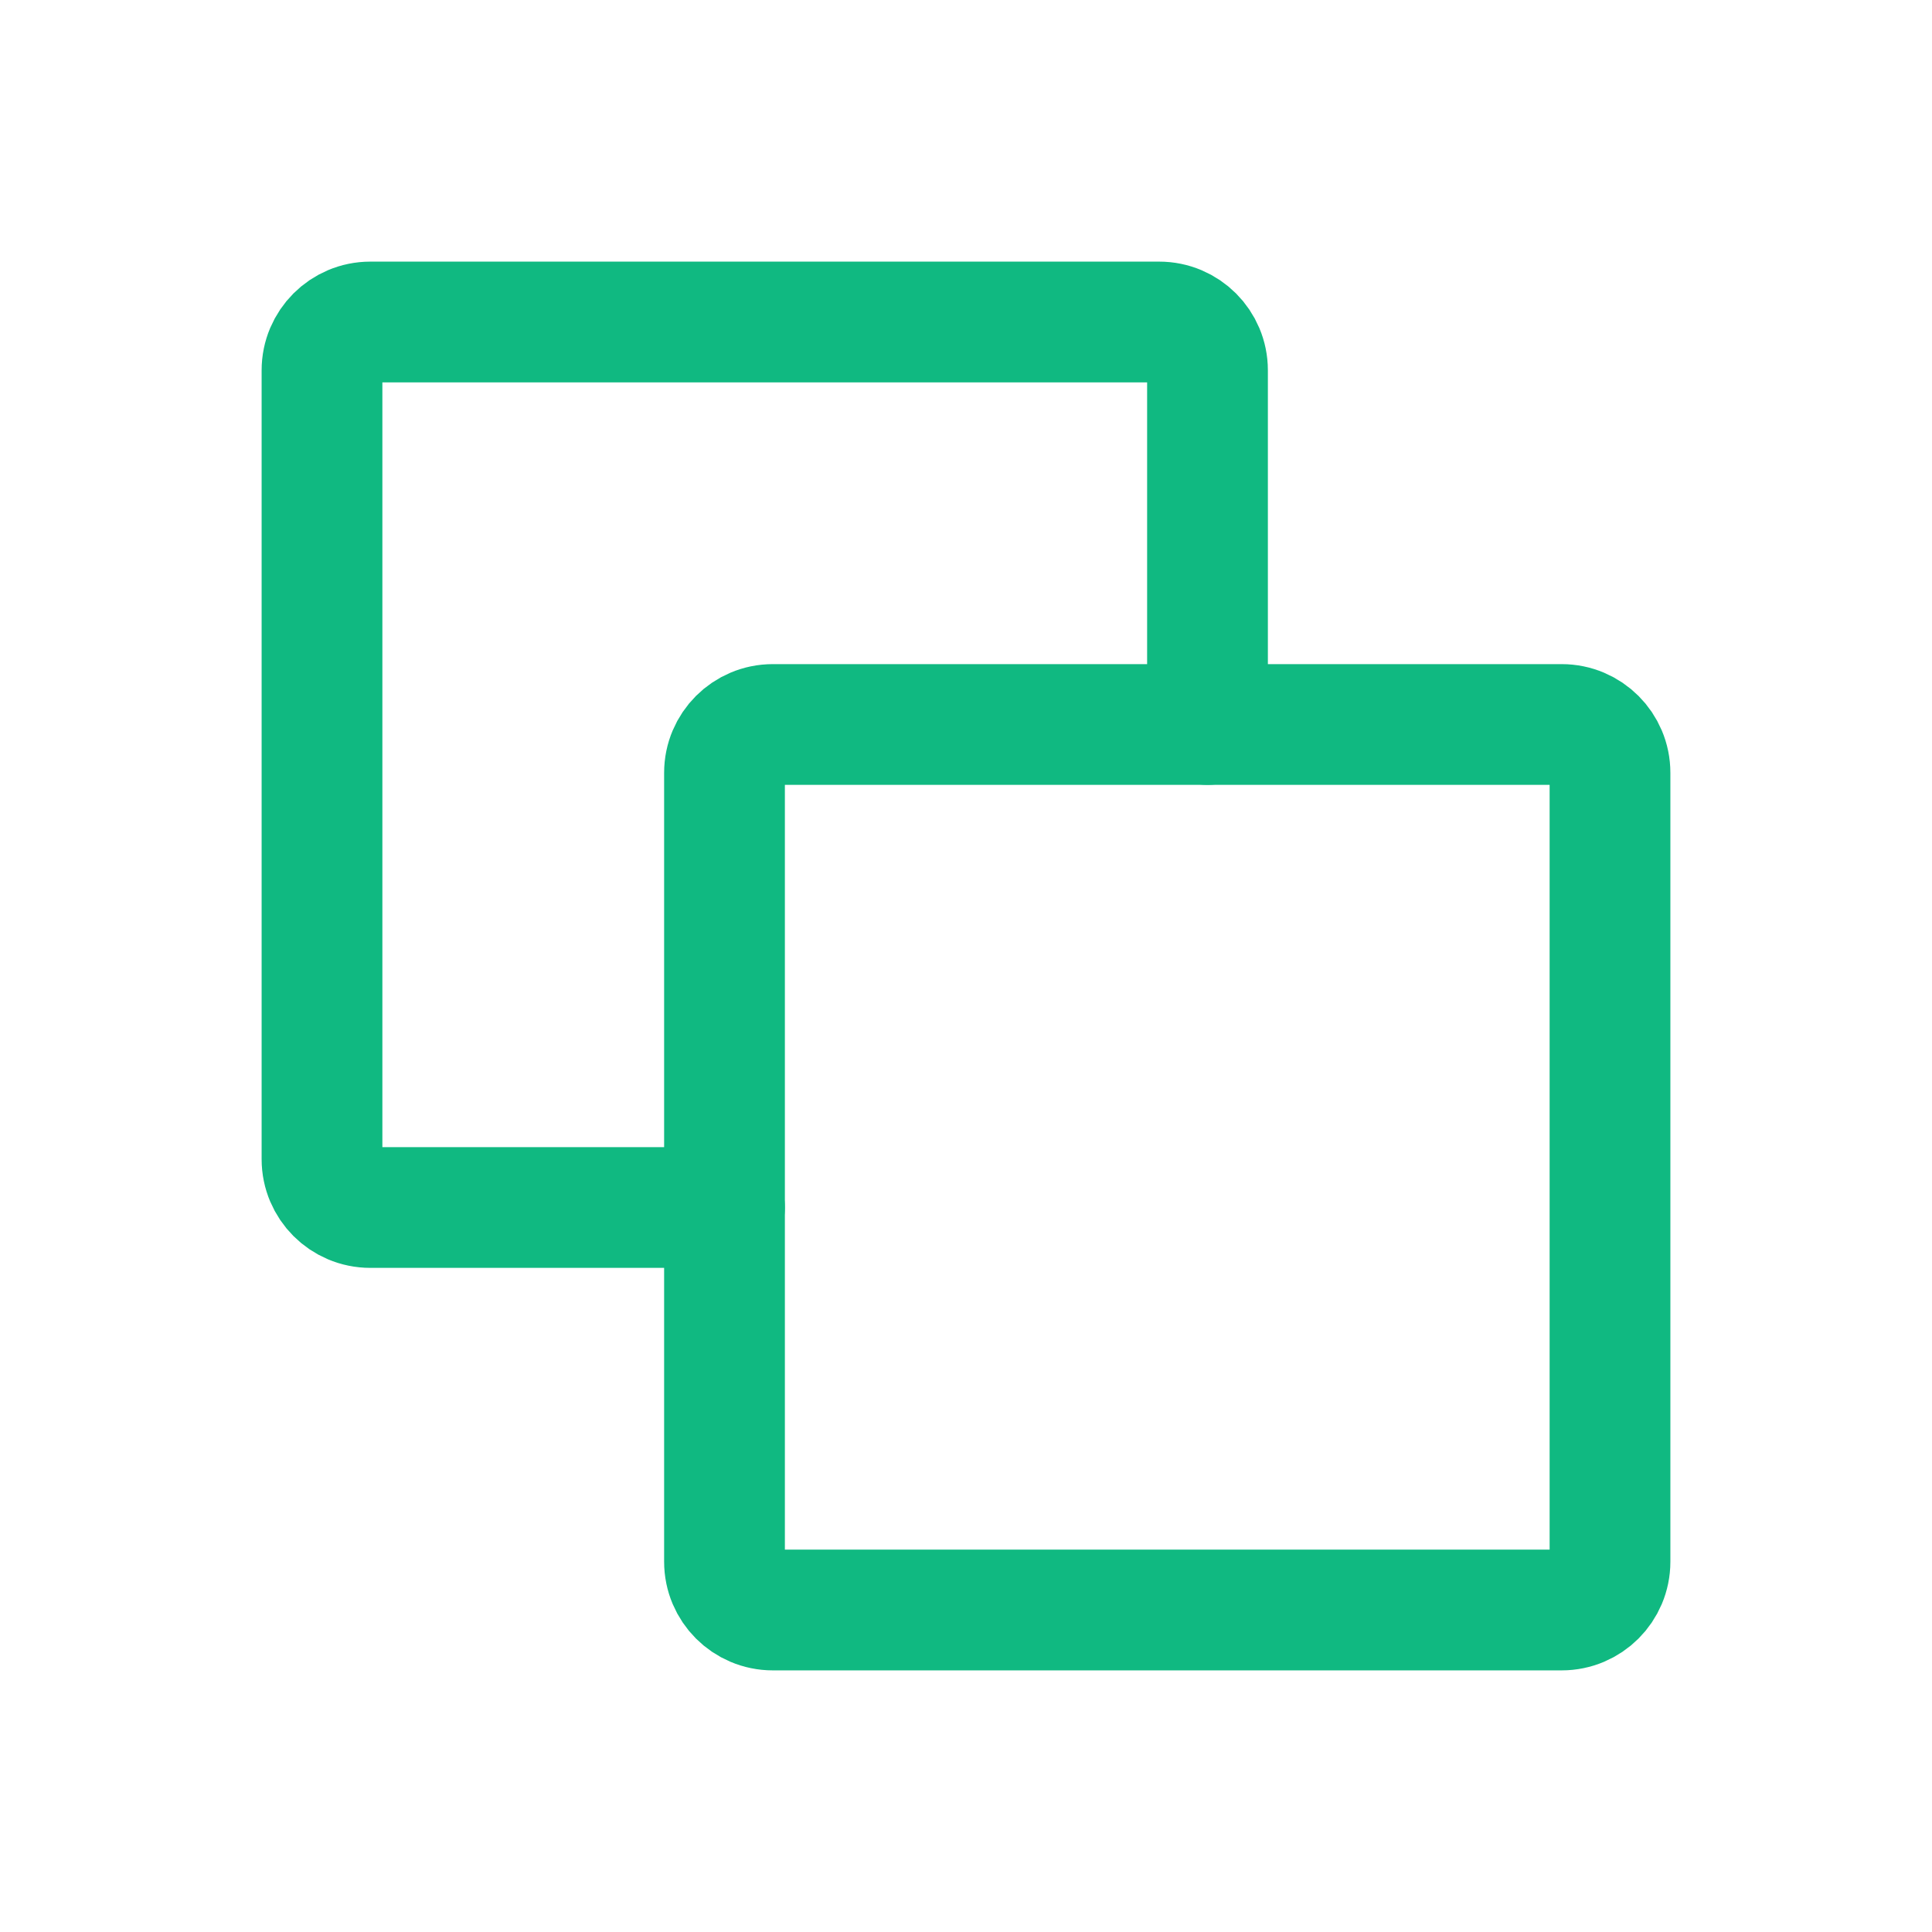
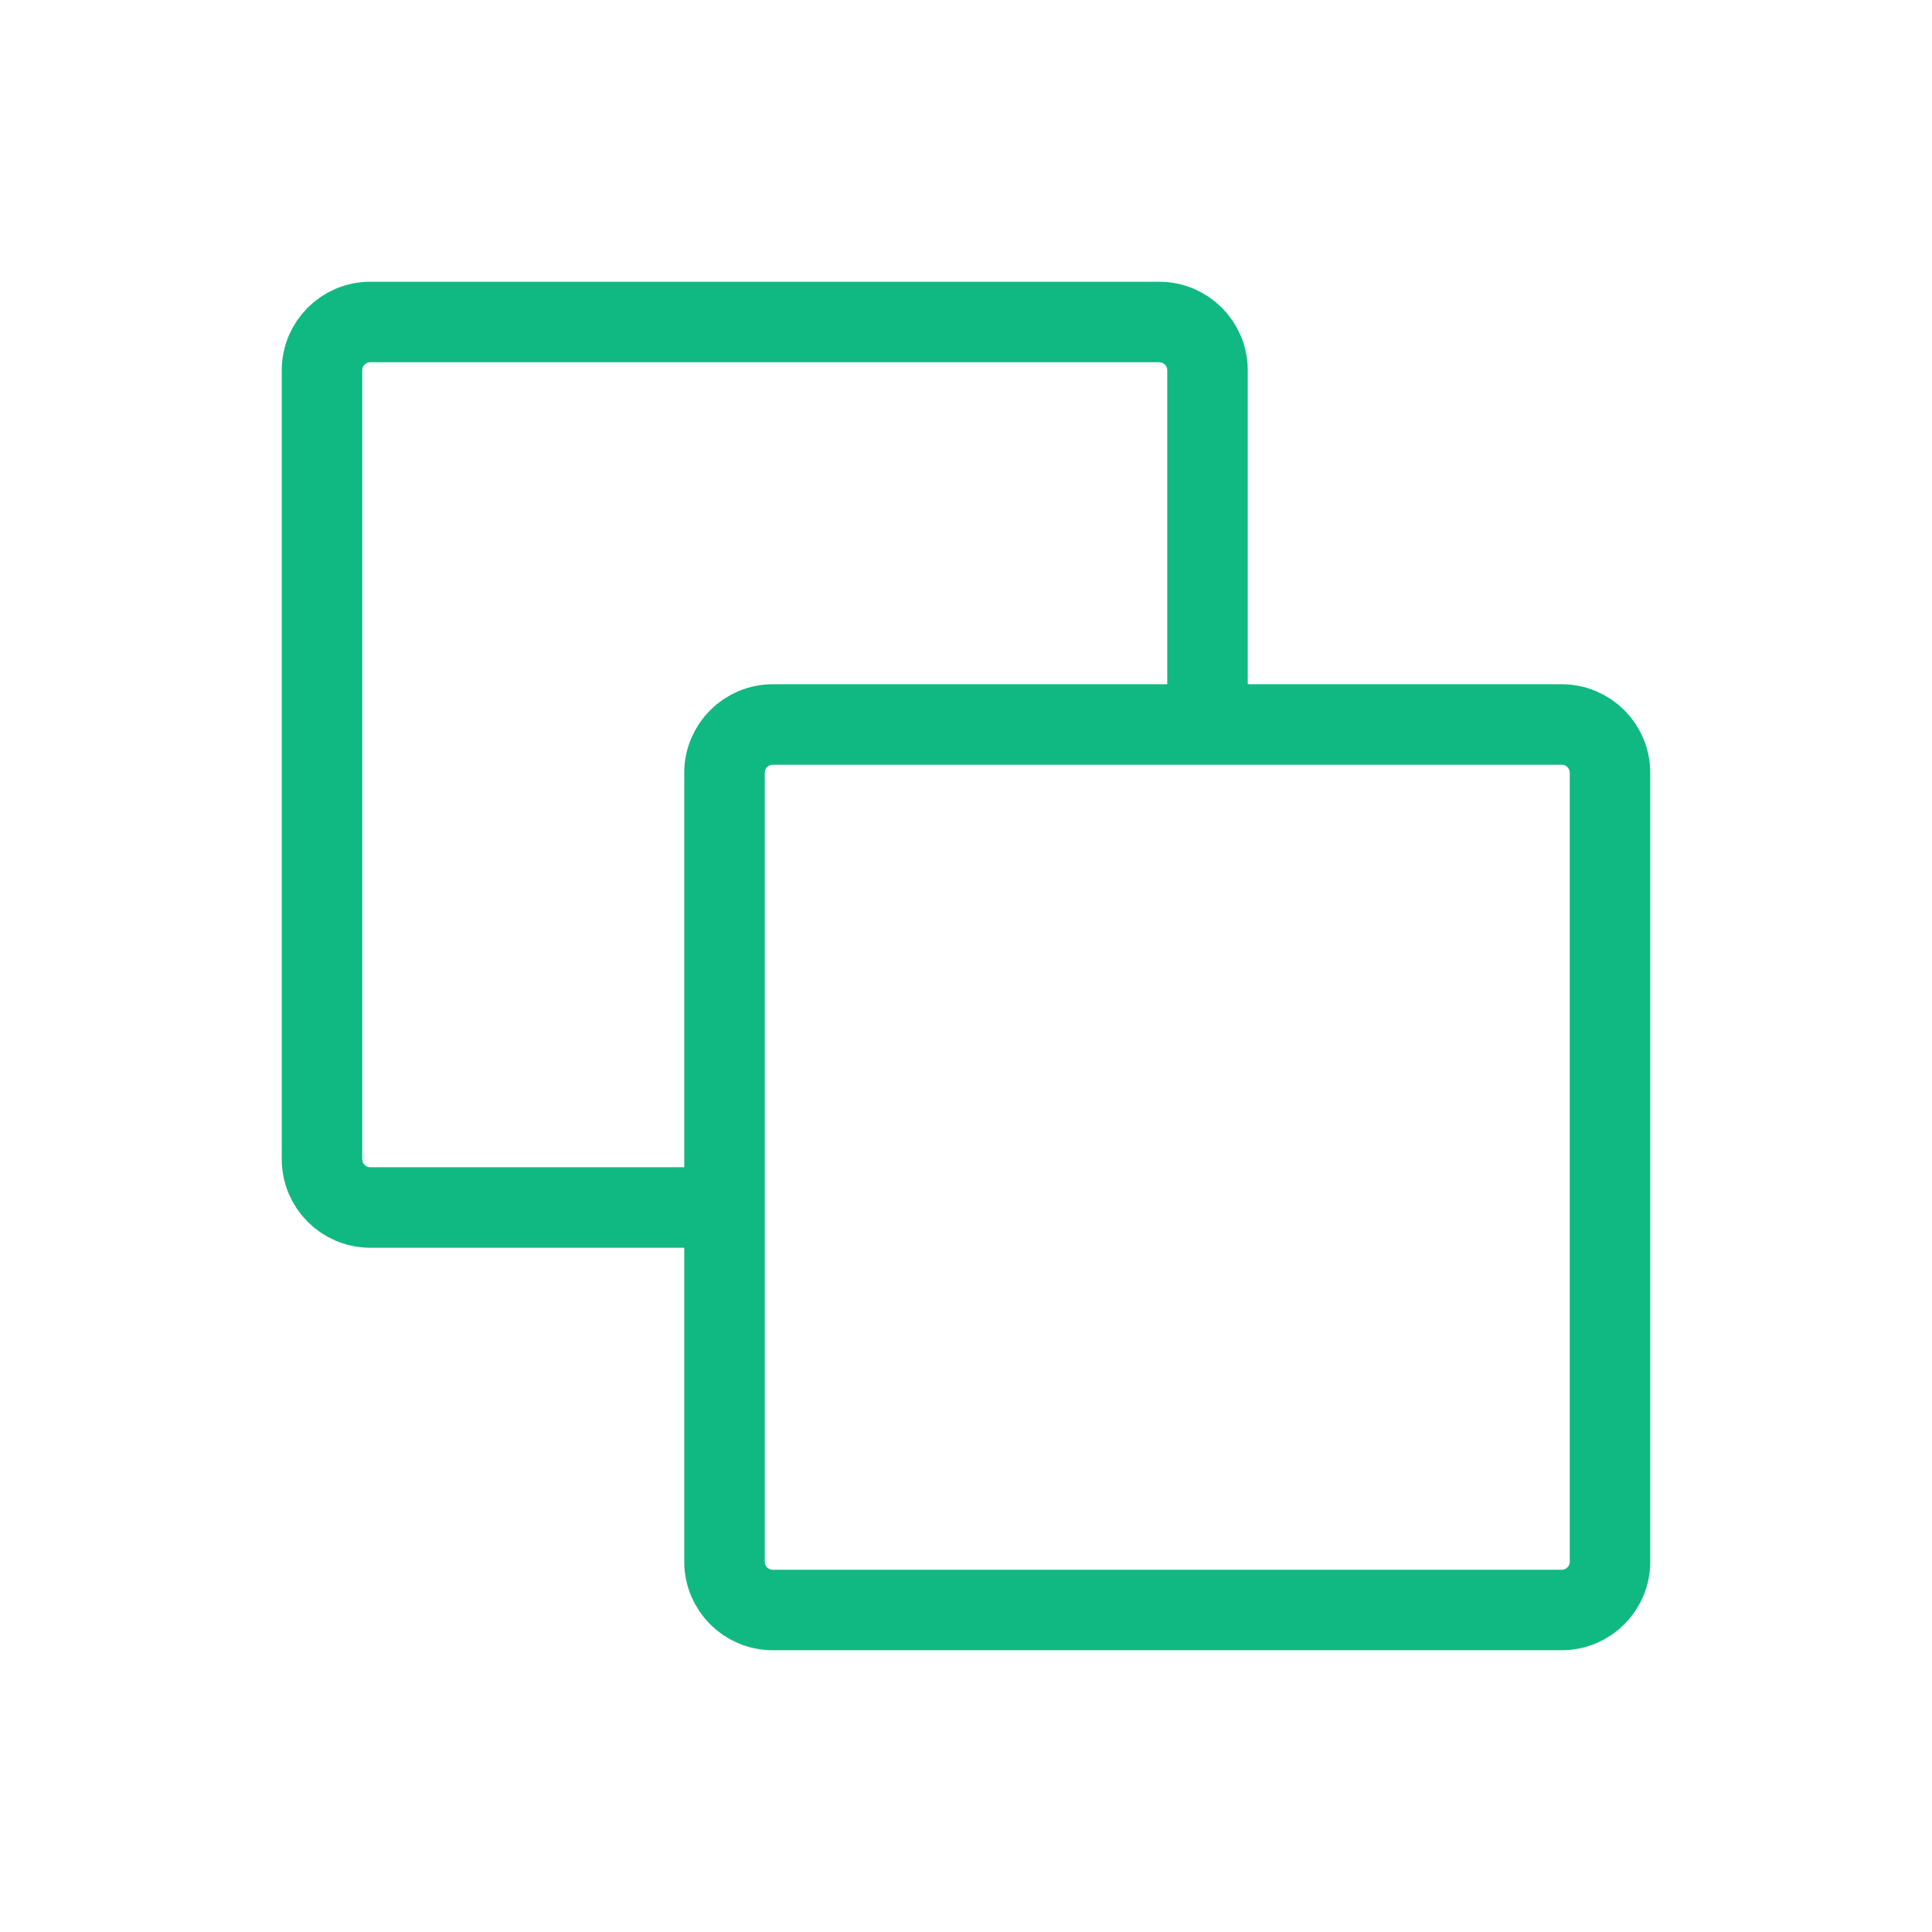
- <svg xmlns="http://www.w3.org/2000/svg" width="24px" height="24px" stroke-width="1.5" viewBox="0 0 24 24" fill="none" color="#10b981">
-   <path d="M19.4 20H9.6a.6.6 0 01-.6-.6V9.6a.6.6 0 01.6-.6h9.8a.6.6 0 01.6.6v9.8a.6.6 0 01-.6.6z" stroke="#10b981" stroke-width="1.5" stroke-linecap="round" stroke-linejoin="round" />
-   <path d="M15 9V4.6a.6.6 0 00-.6-.6H4.6a.6.6 0 00-.6.6v9.8a.6.6 0 00.6.6H9" stroke="#10b981" stroke-width="1.5" stroke-linecap="round" stroke-linejoin="round" />
+ <svg xmlns="http://www.w3.org/2000/svg" width="24px" height="24px" strokeWidth="1.5" viewBox="0 0 24 24" fill="none" color="#10b981">
+   <path d="M19.4 20H9.6a.6.6 0 01-.6-.6V9.6a.6.6 0 01.6-.6h9.8a.6.6 0 01.6.6v9.8a.6.6 0 01-.6.6z" stroke="#10b981" strokeWidth="1.5" strokeLinecap="round" strokeLinejoin="round" />
+   <path d="M15 9V4.6a.6.6 0 00-.6-.6H4.6a.6.6 0 00-.6.6v9.8a.6.6 0 00.6.6H9" stroke="#10b981" strokeWidth="1.5" strokeLinecap="round" strokeLinejoin="round" />
</svg>
